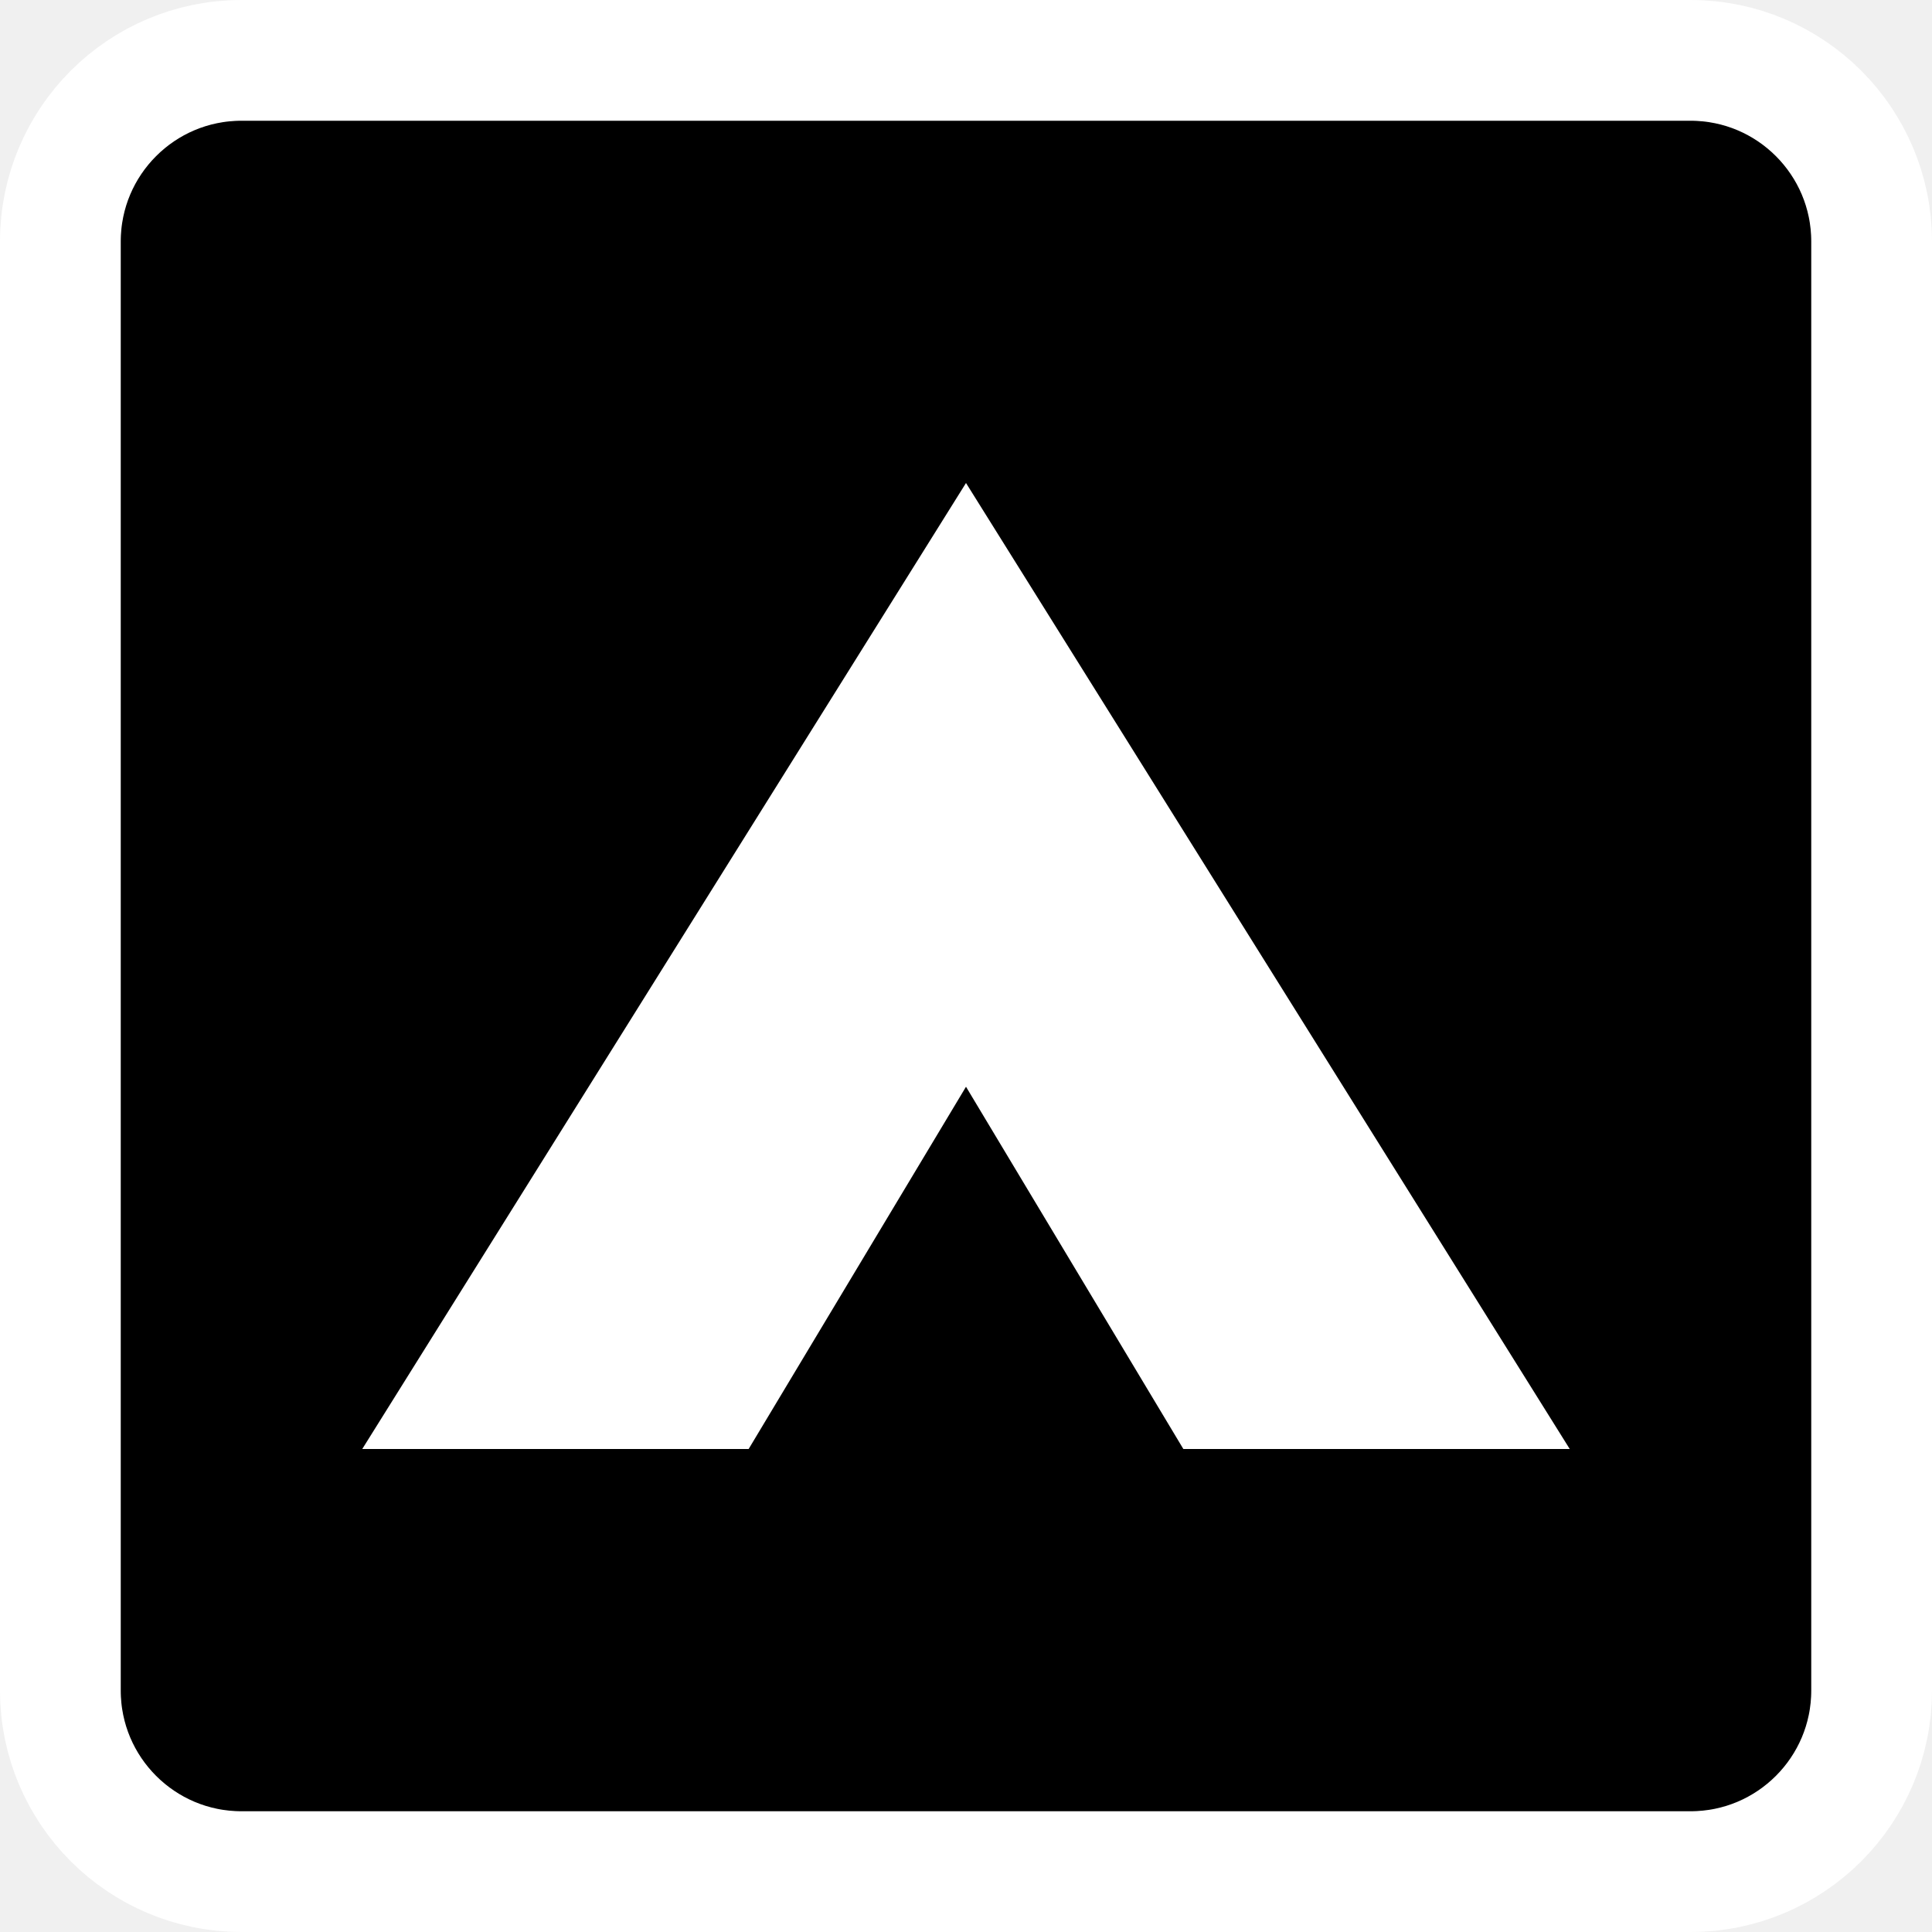
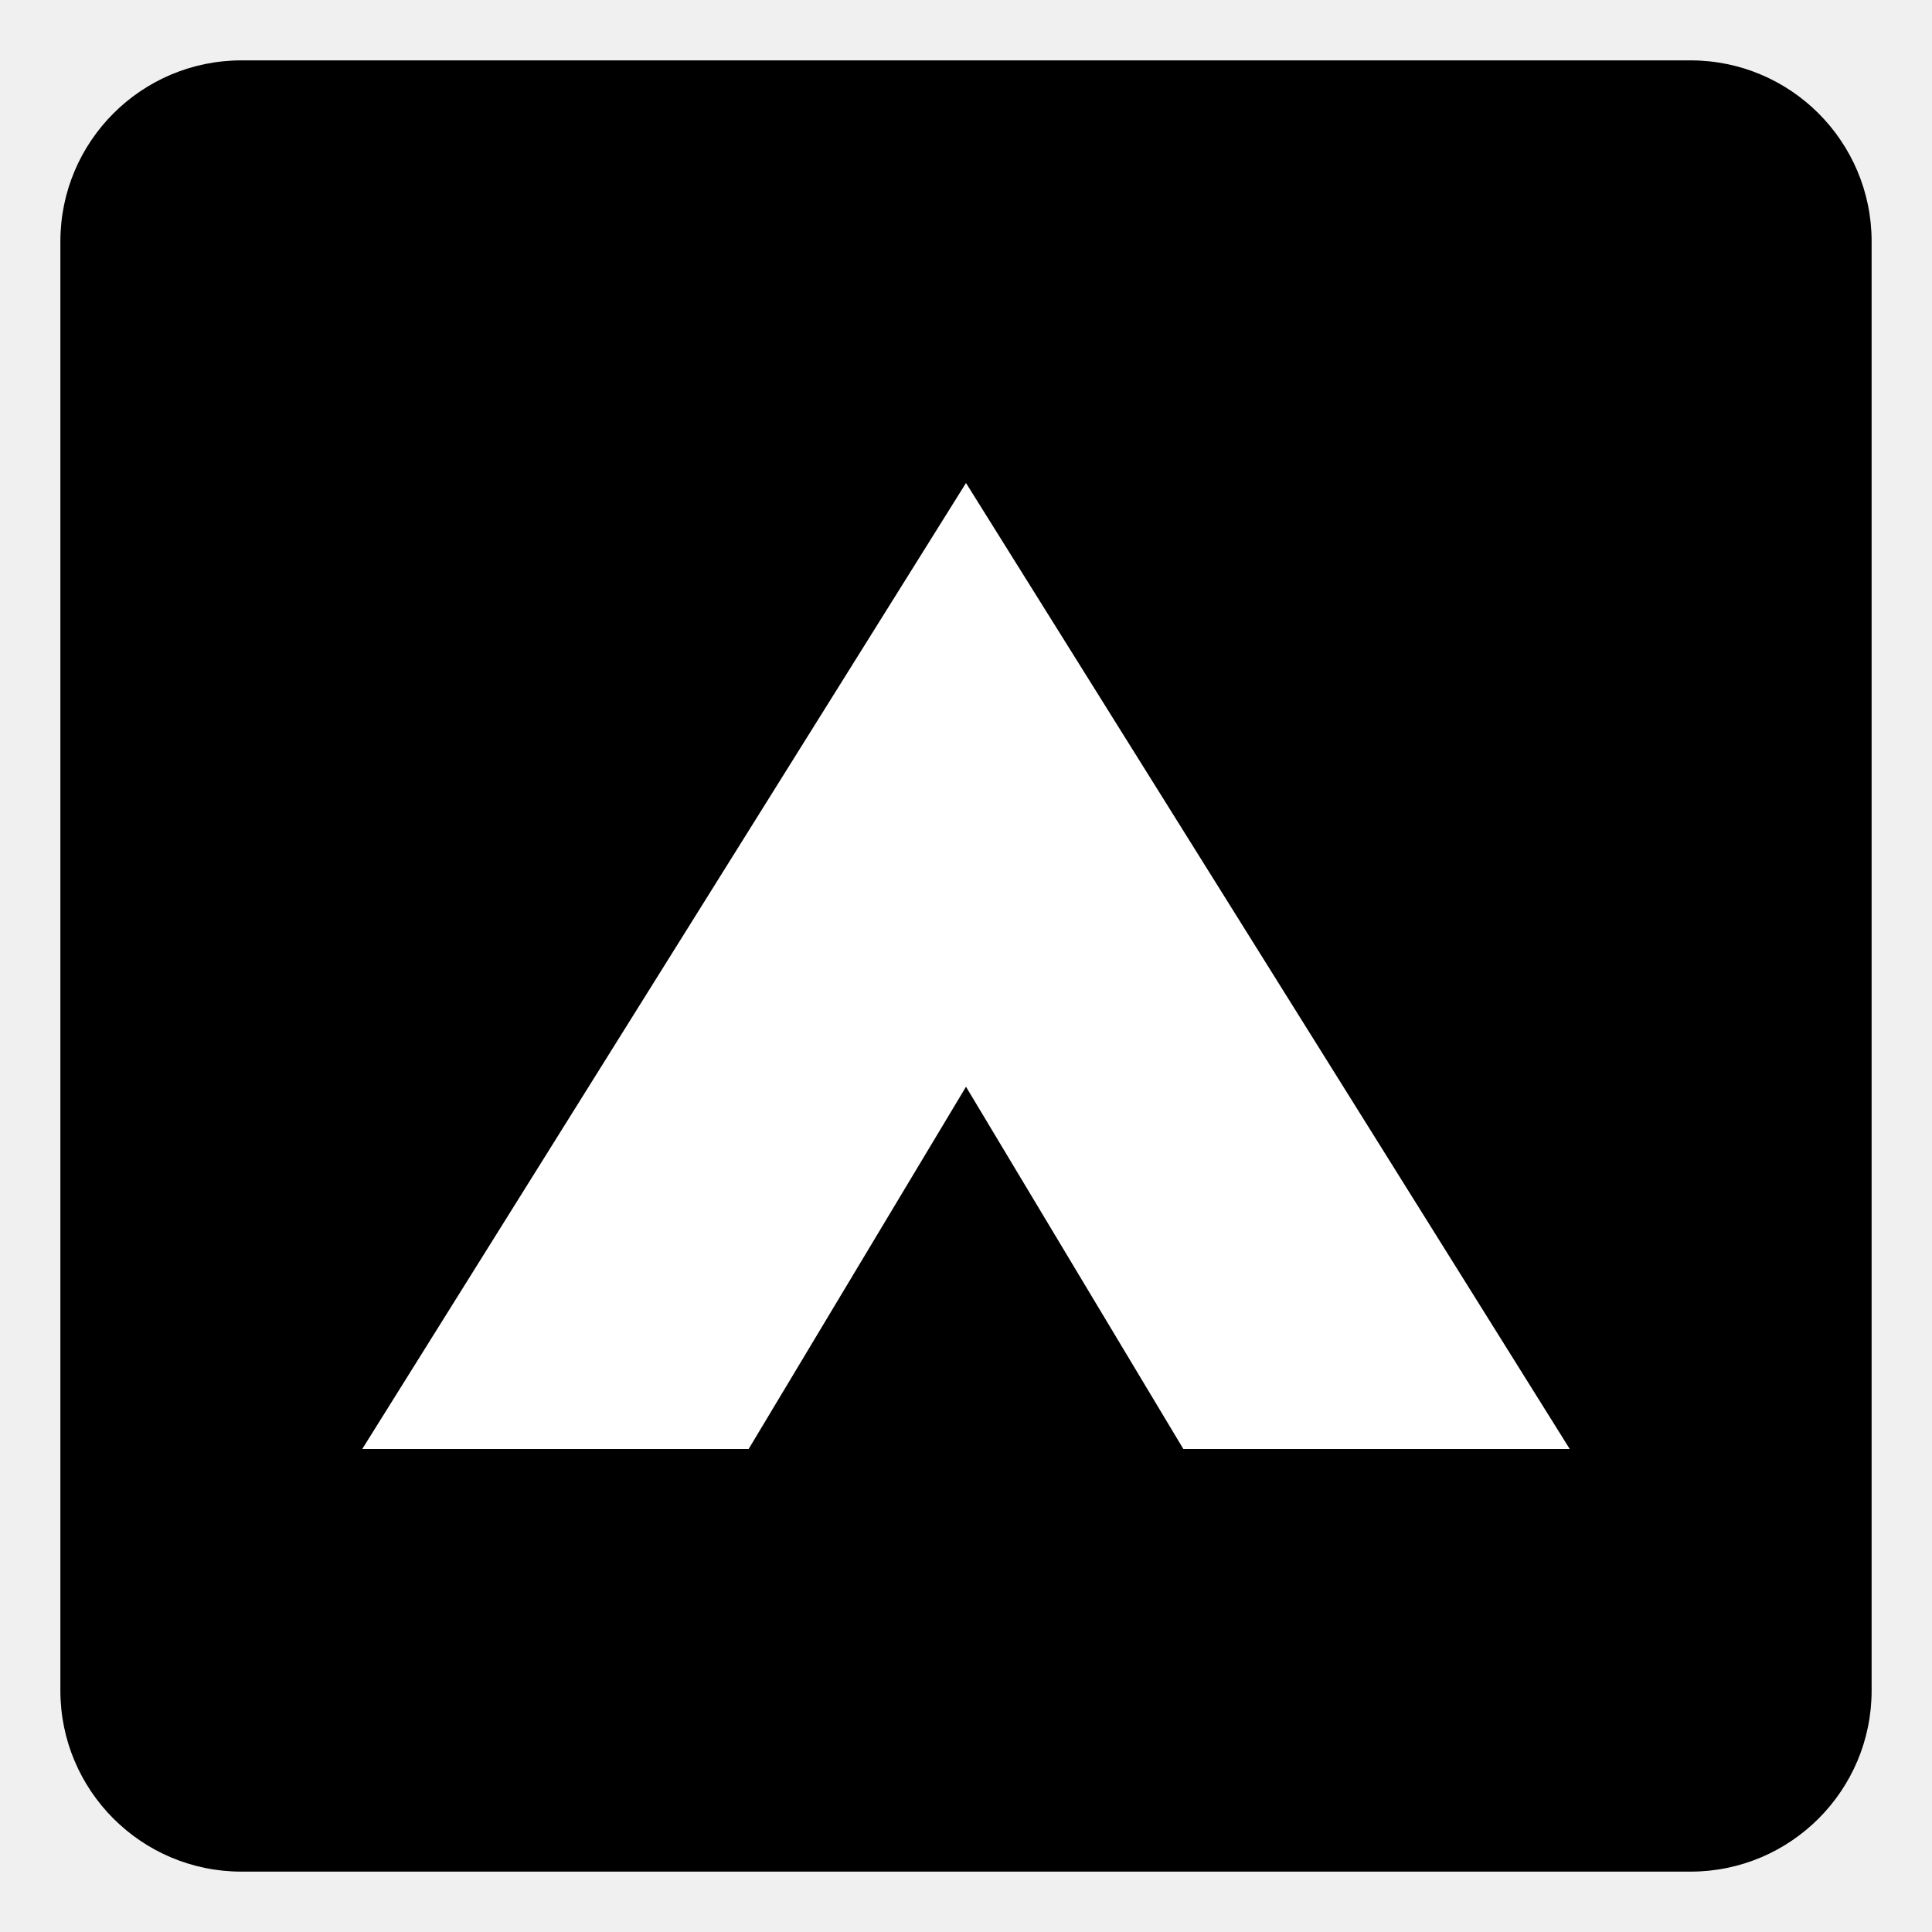
<svg xmlns="http://www.w3.org/2000/svg" width="16" height="16" viewBox="0 0 16 16" fill="none">
-   <rect x="0.5" y="0.5" width="15" height="15" rx="1.5" fill="black" stroke="white" />
+   <rect x="0.5" y="0.5" width="15" height="15" rx="1.5" fill="black" />
  <path fill-rule="evenodd" clip-rule="evenodd" d="M3 12L8 4L13 12H9.8L8 9L6.2 12H3Z" fill="white" />
</svg>
